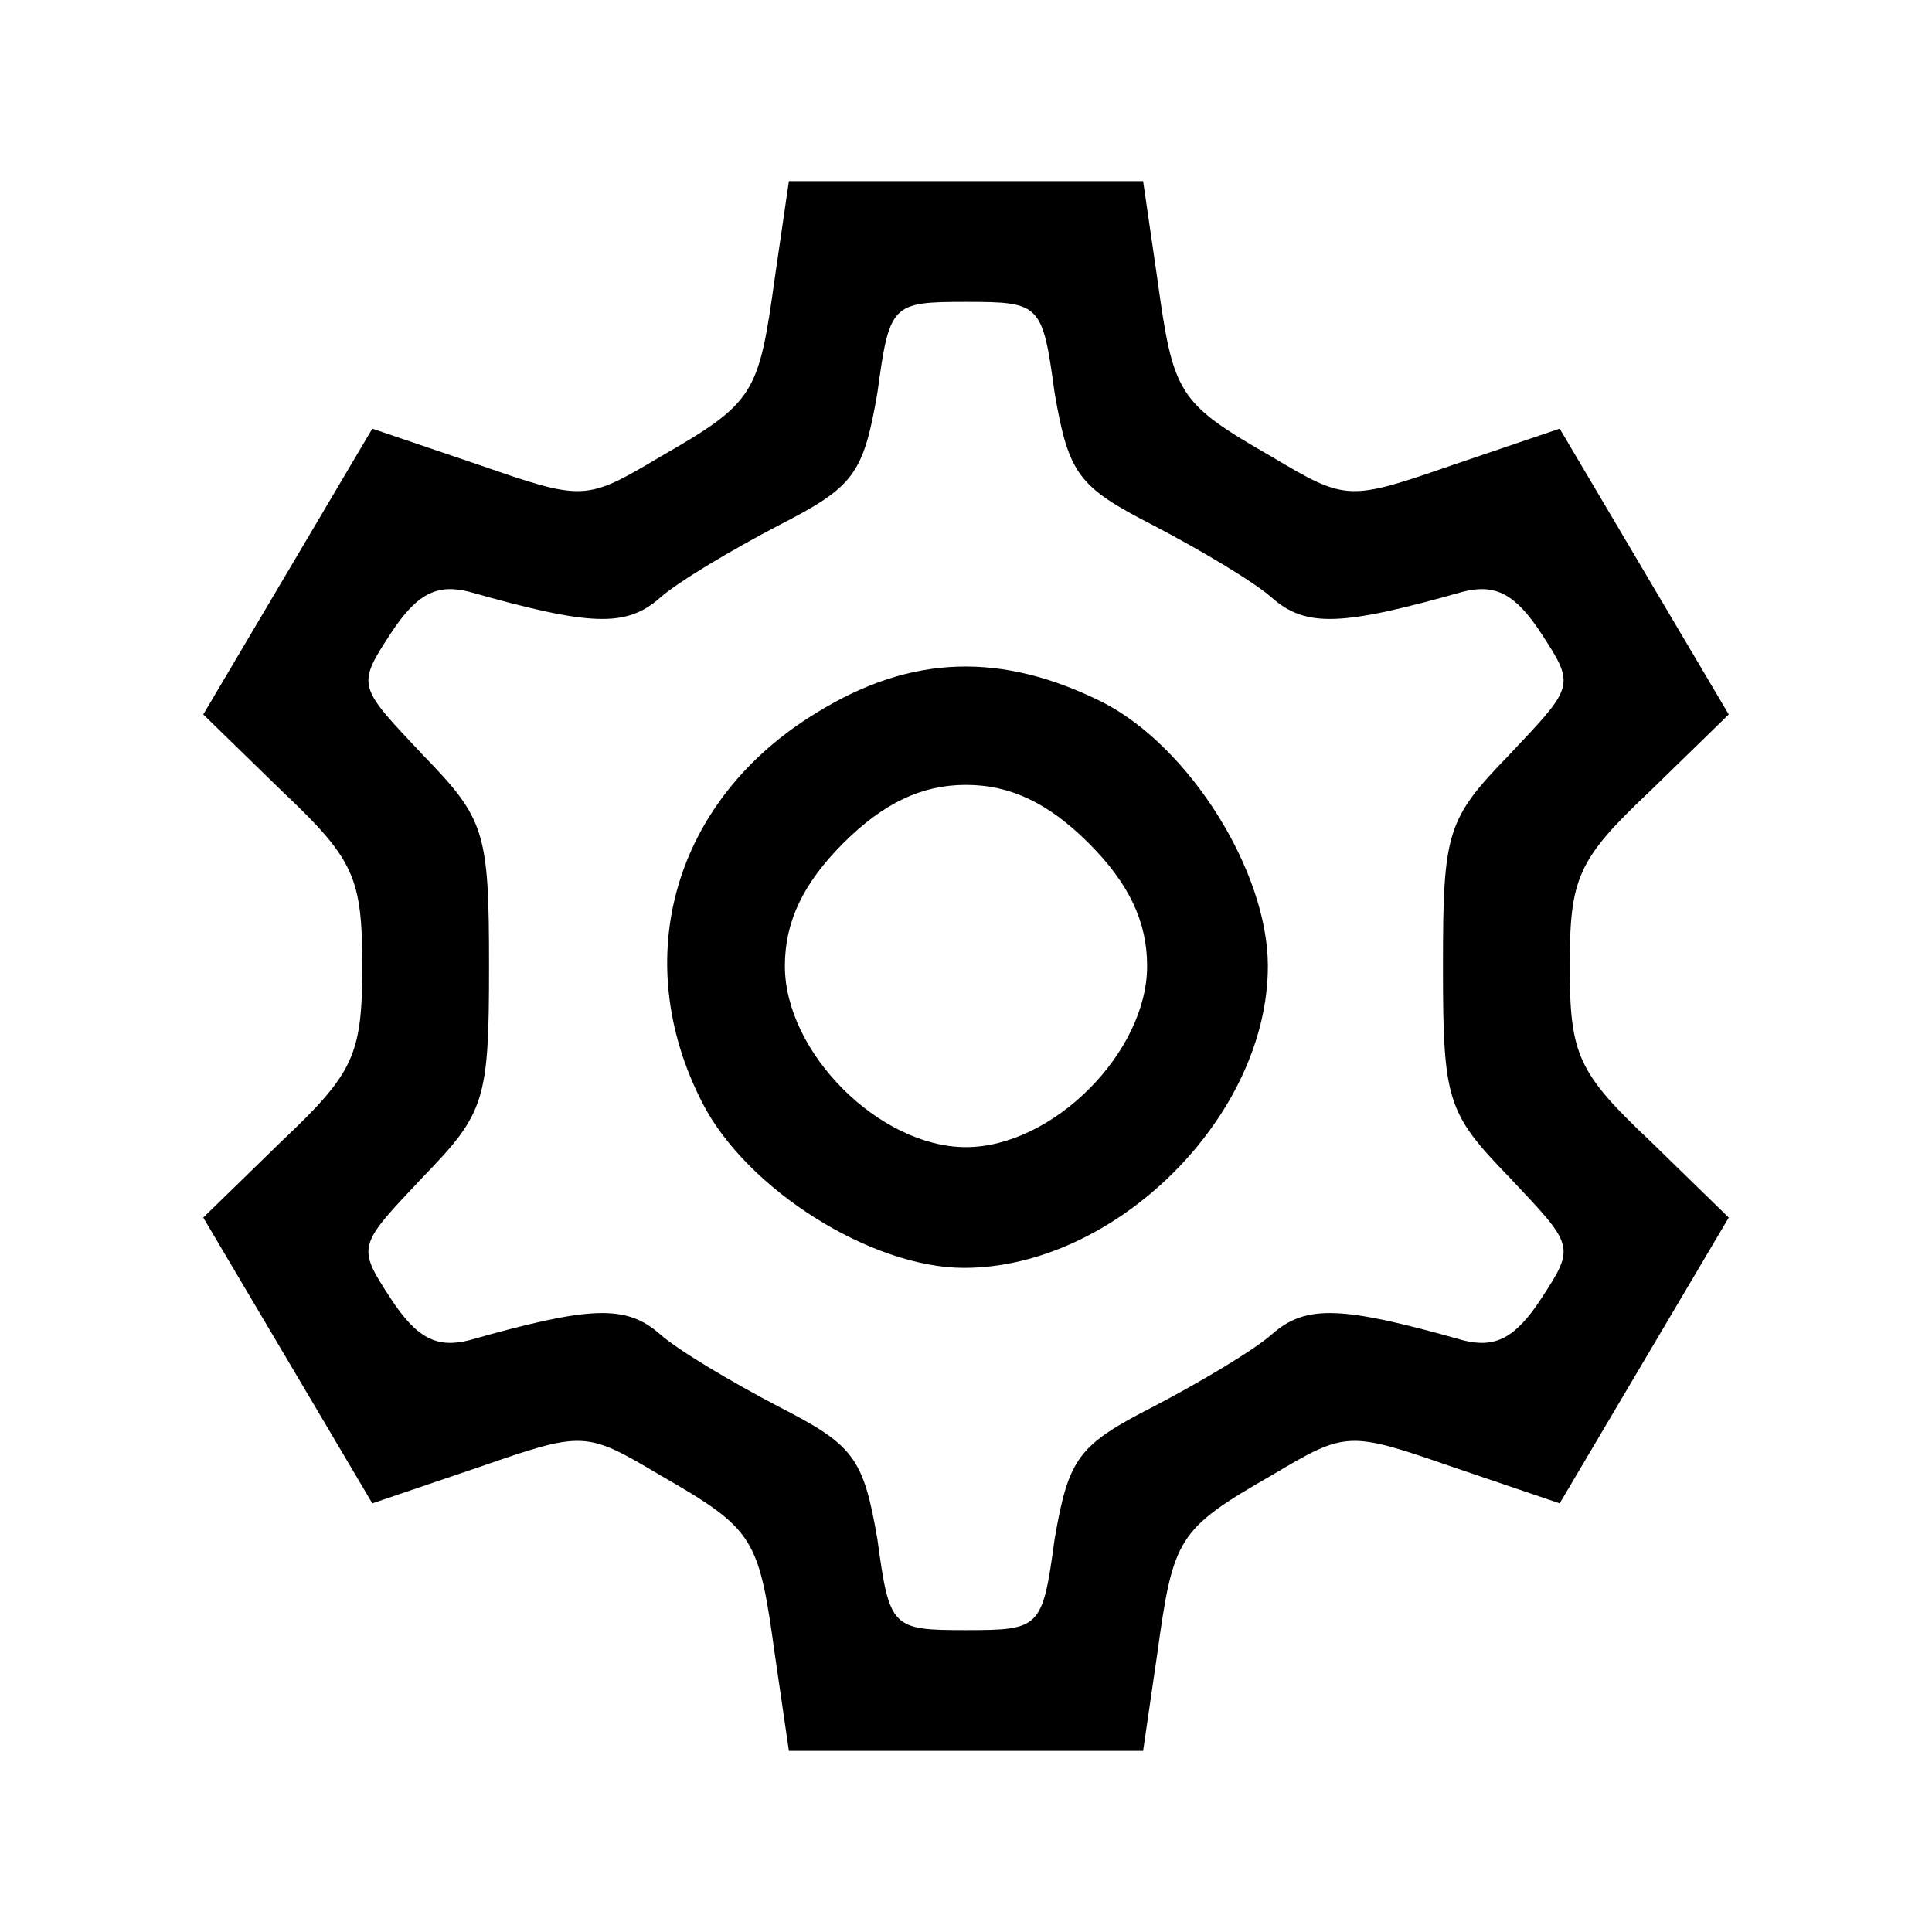
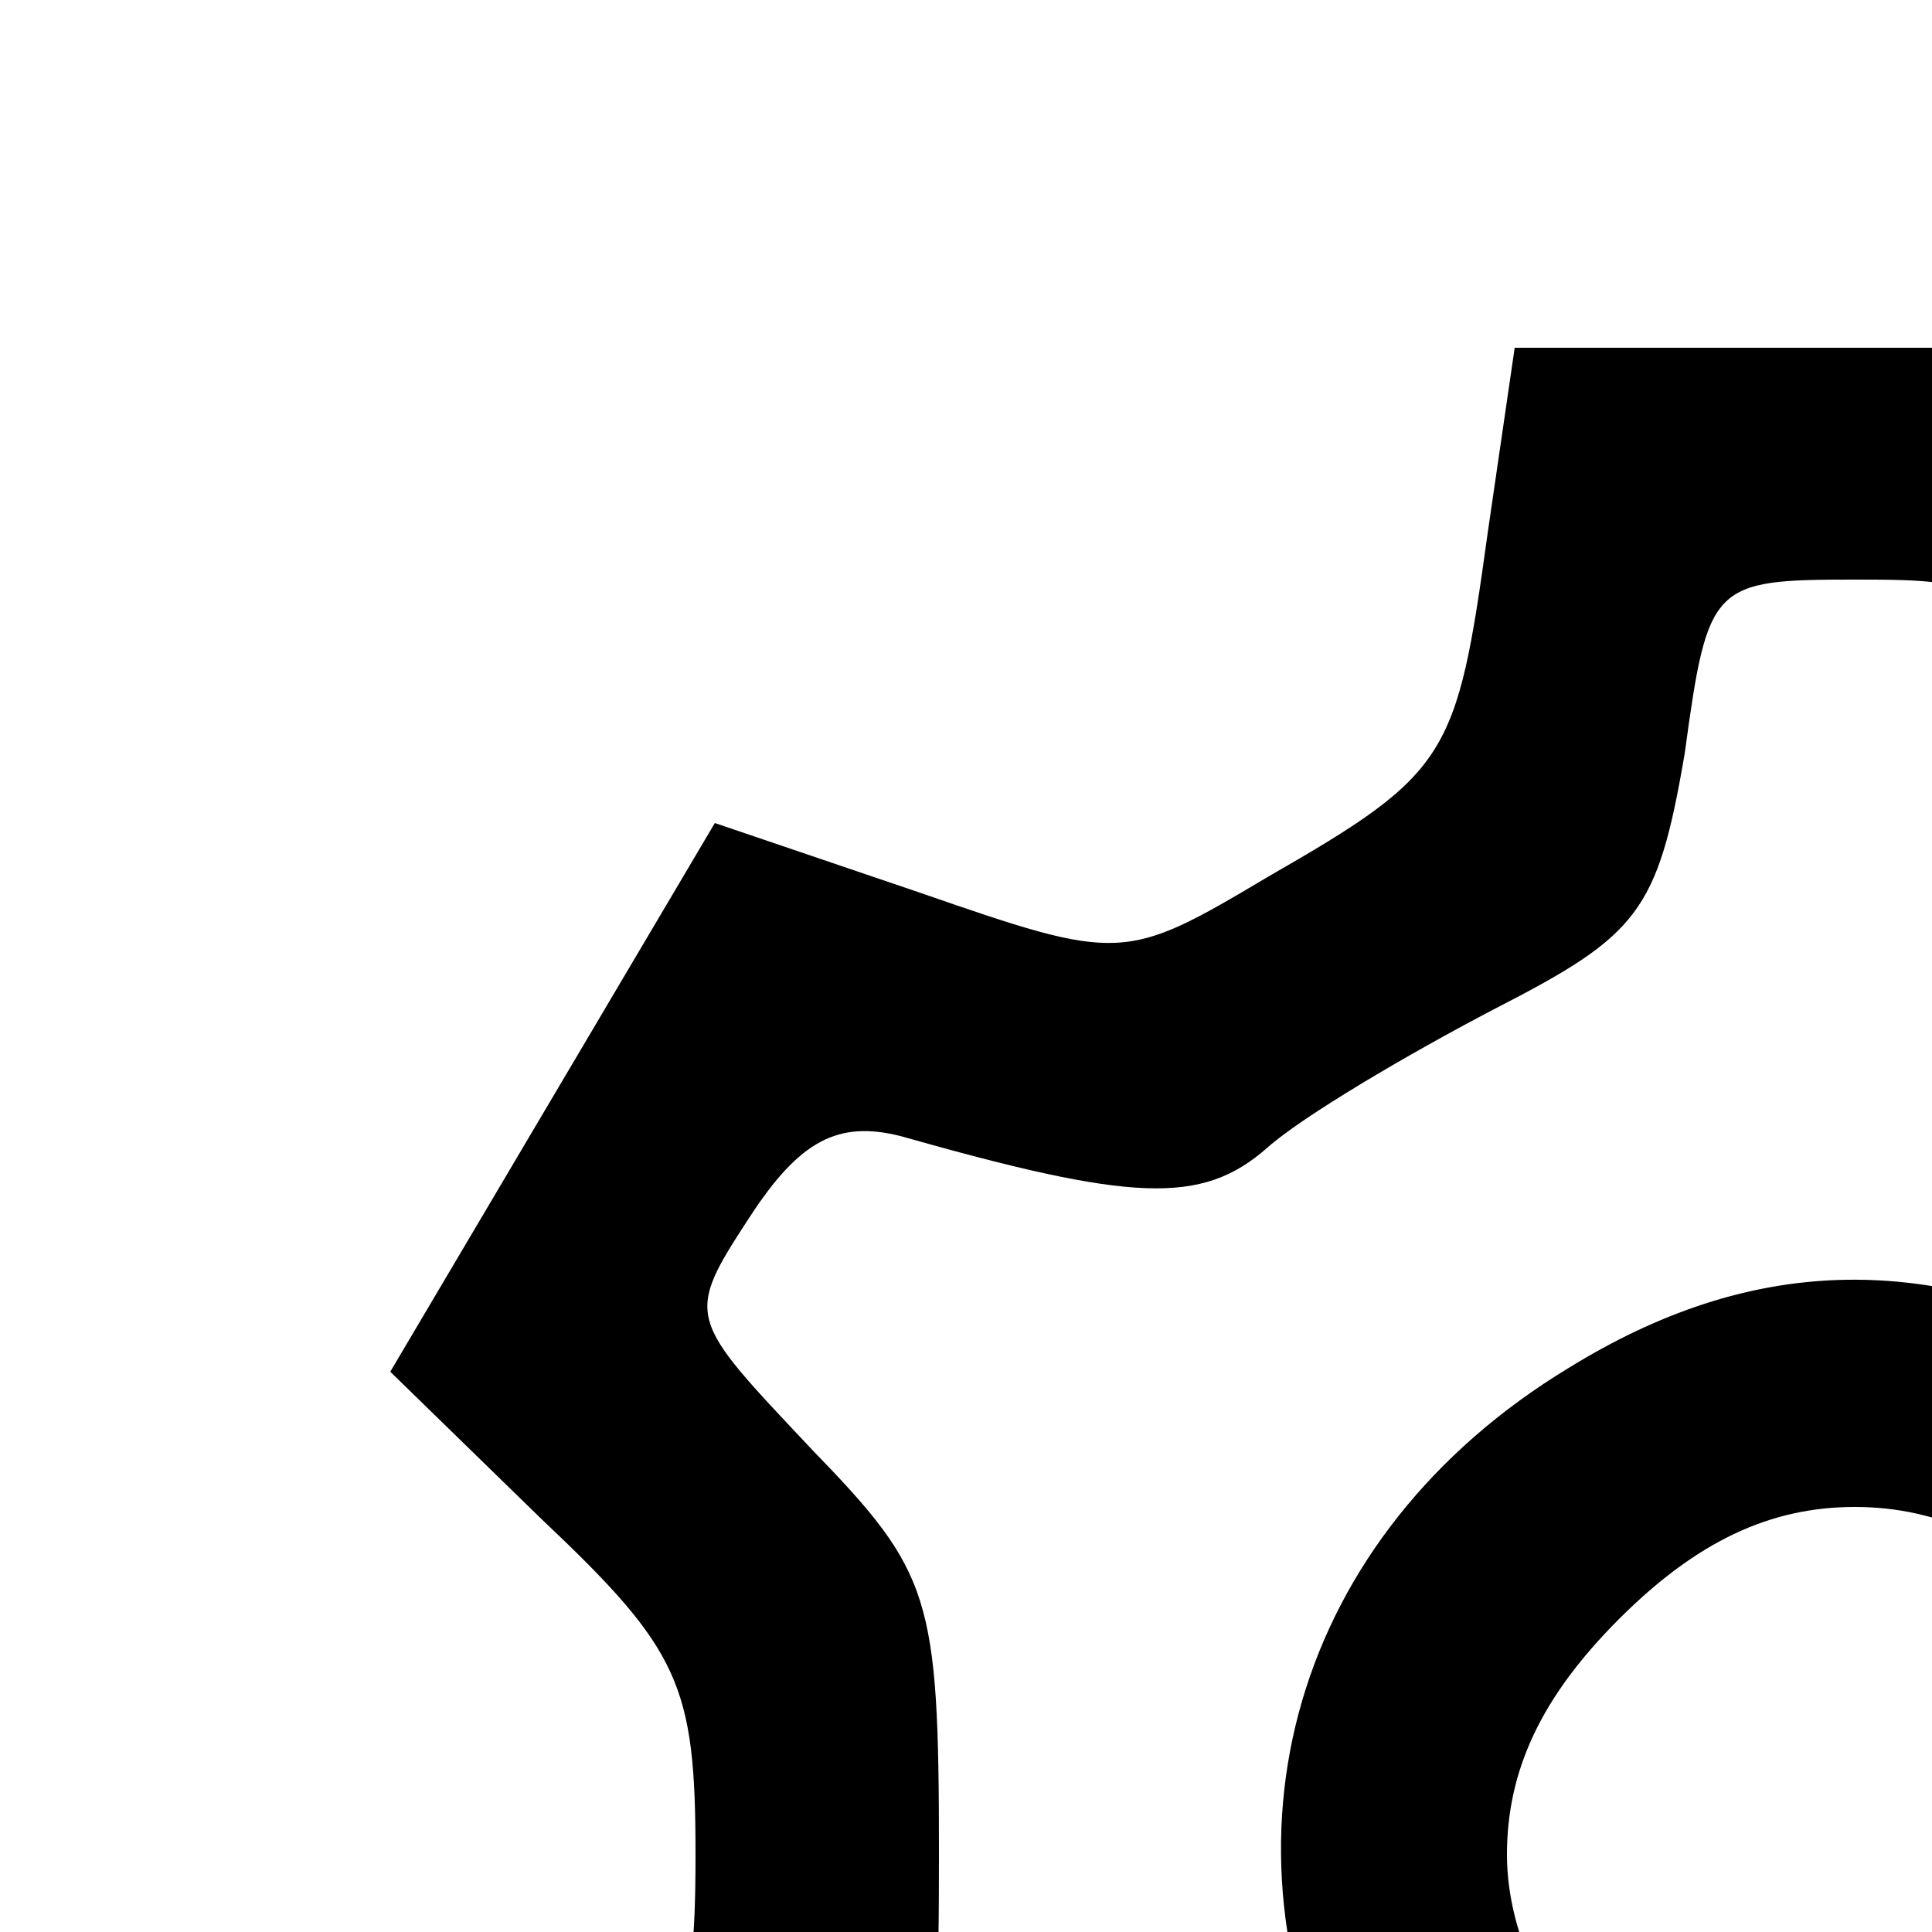
- <svg xmlns="http://www.w3.org/2000/svg" width="96pt" height="96pt" version="1.0" viewBox="0 0 96 96">
+ <svg xmlns="http://www.w3.org/2000/svg" width="50pt" height="50pt" version="1.0" viewBox="0 0 50 50">
  <g transform="translate(0 96) scale(.1 -.1)">
    <path d="m385 822c-8-58-10-62-57-89-37-22-38-22-90-4l-53 18-84-142 39-38c36-34 40-43 40-87s-4-53-40-87l-39-38 84-142 53 18c52 18 53 18 90-4 47-27 49-31 57-89l7-48h88 88l7 48c8 58 10 62 57 89 37 22 38 22 90 4l53-18 84 142-39 38c-36 34-40 43-40 87s4 53 40 87l39 38-84 142-53-18c-52-18-53-18-90 4-47 27-49 31-57 89l-7 48h-88-88l-7-48zm139-57c7-41 12-47 49-66 23-12 50-28 59-36 17-15 35-14 95 3 16 4 26-1 39-21 17-26 16-26-16-60-31-32-33-38-33-105s2-73 33-105c32-34 33-34 16-60-13-20-23-25-39-21-60 17-78 18-95 3-9-8-36-24-59-36-37-19-42-25-49-66-6-44-7-45-44-45s-38 1-44 45c-7 41-12 47-49 66-23 12-50 28-59 36-17 15-35 14-95-3-16-4-26 1-39 21-17 26-16 26 16 60 31 32 33 38 33 105s-2 73-33 105c-32 34-33 34-16 60 13 20 23 25 39 21 60-17 78-18 95-3 9 8 36 24 59 36 37 19 42 25 49 66 6 44 7 45 44 45s38-1 44-45z" />
    <path d="m406 606c-71-43-94-122-57-194 22-43 84-82 130-82 75 0 151 75 151 150 0 47-39 109-82 131-50 25-95 24-142-5zm135-65c20-20 29-39 29-61 0-43-47-90-90-90s-90 47-90 90c0 22 9 41 29 61s39 29 61 29 41-9 61-29z" />
  </g>
</svg>
